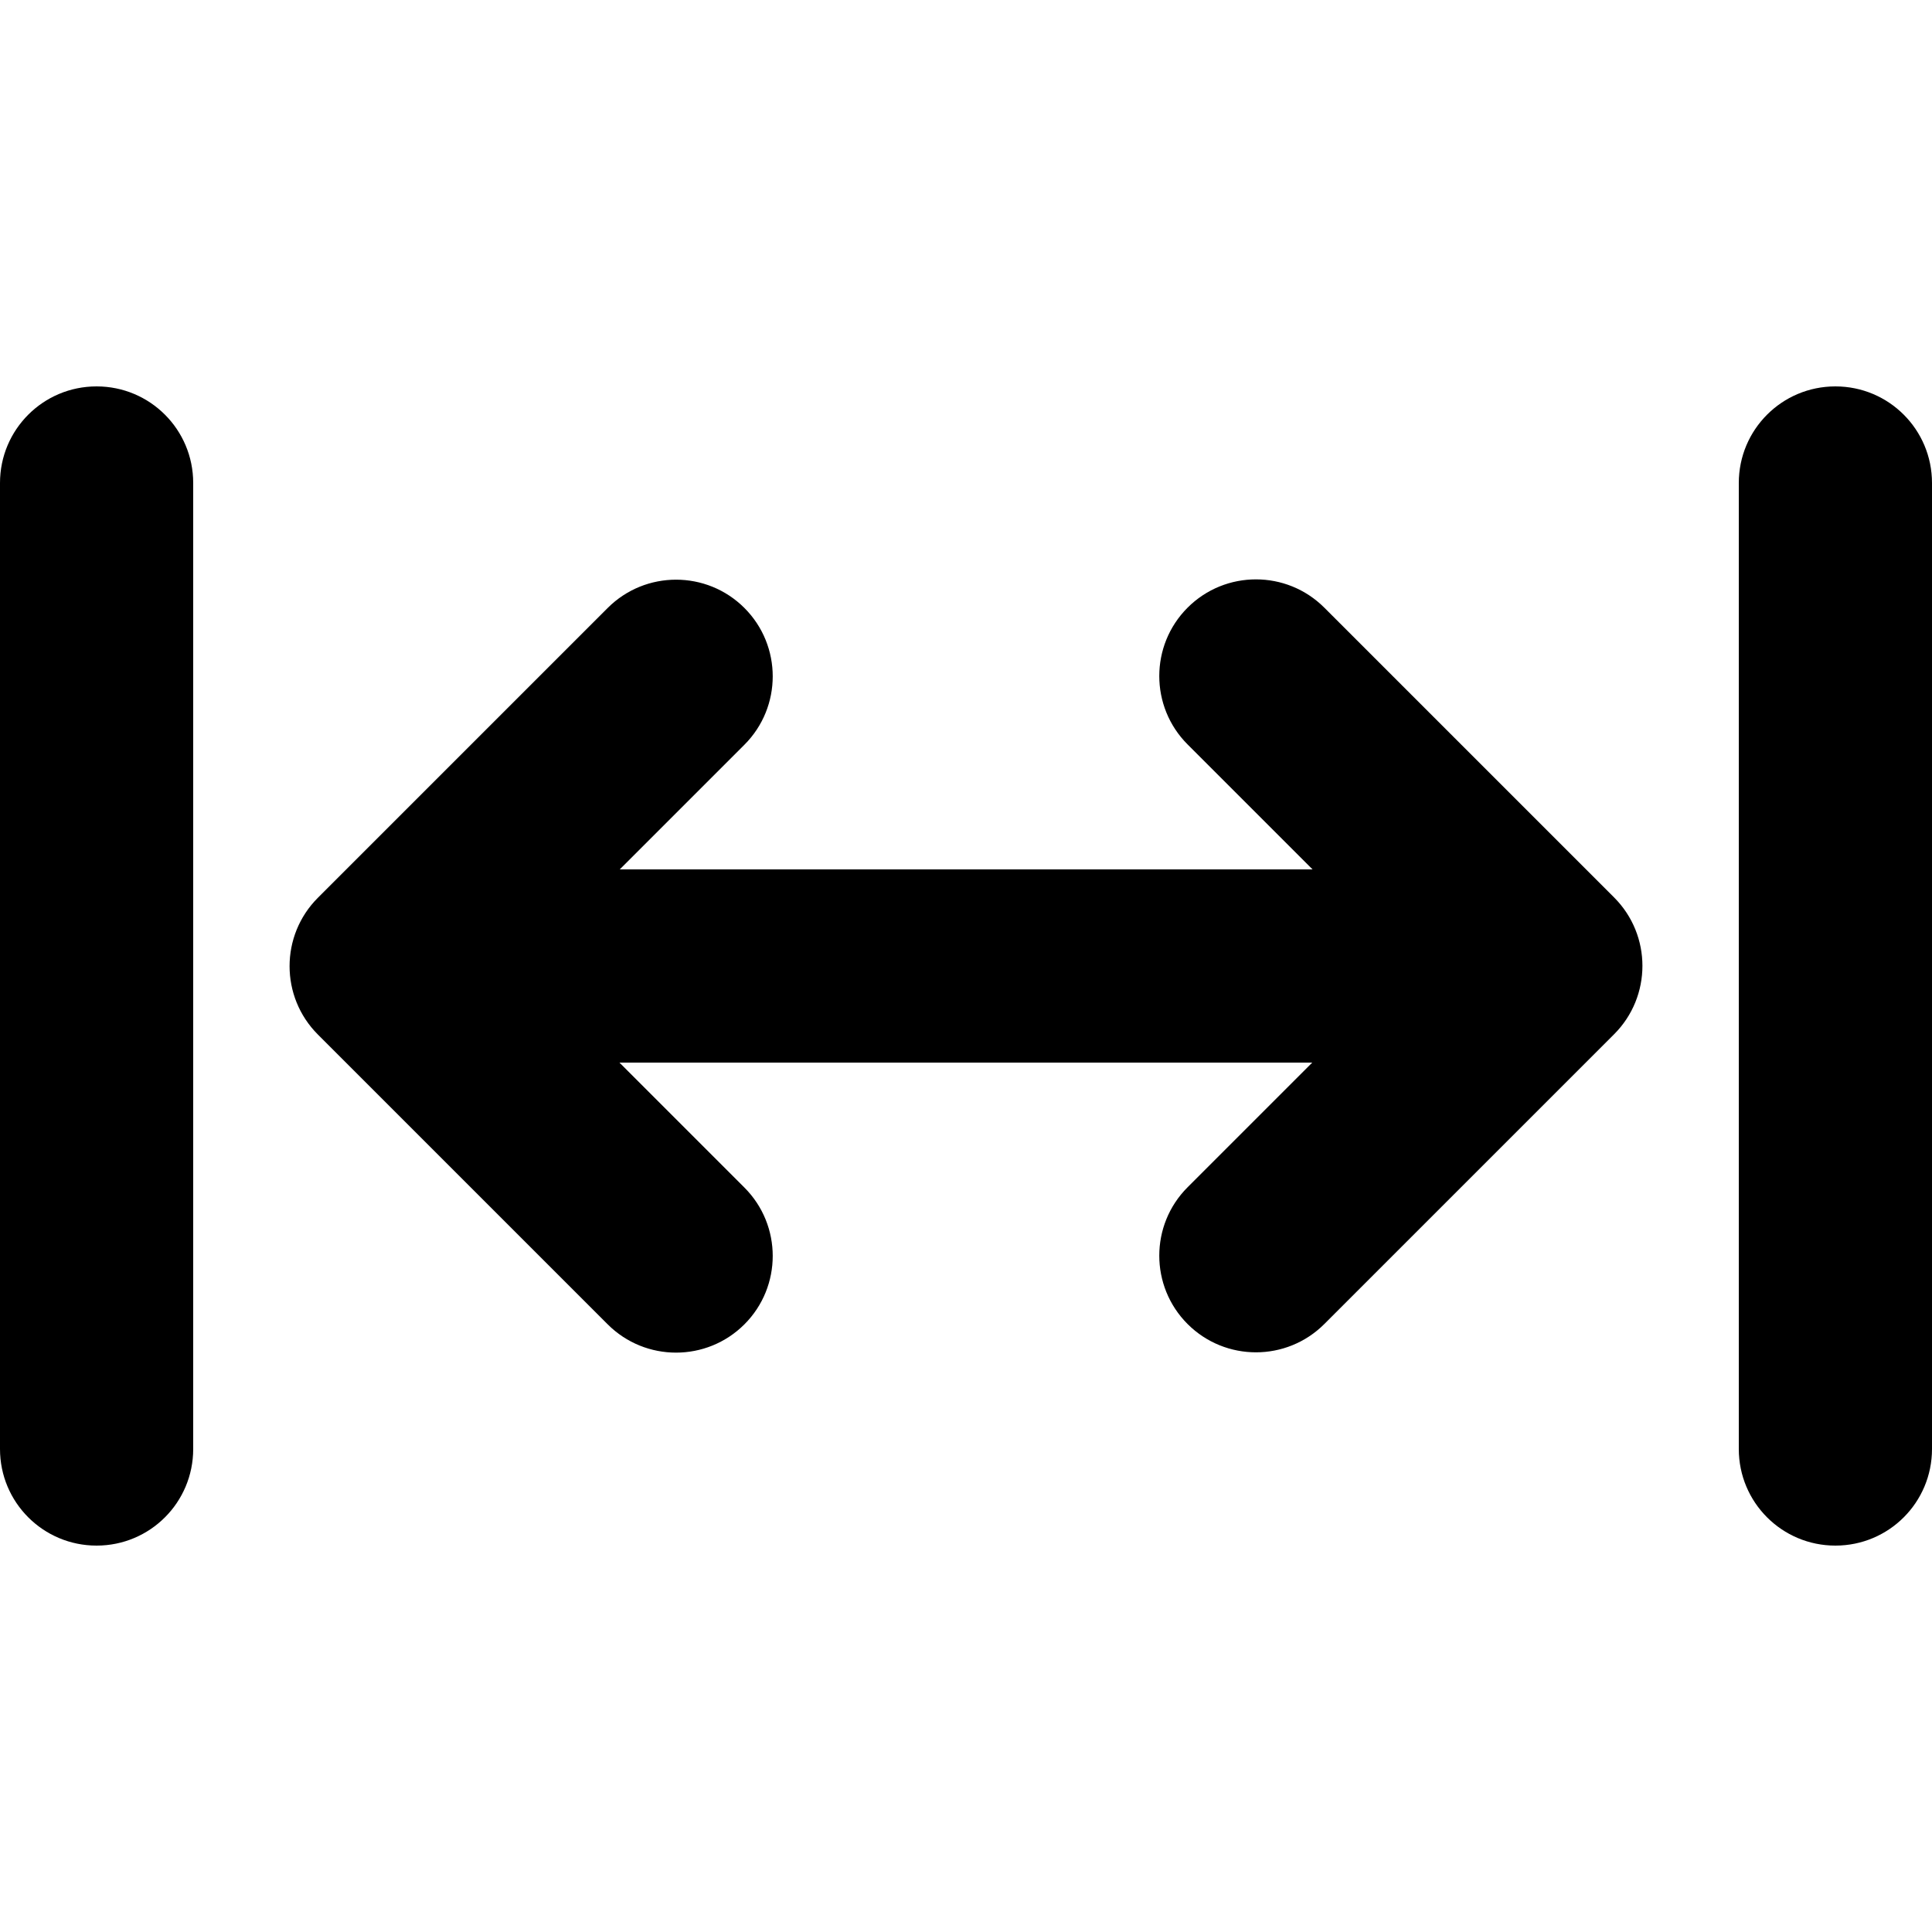
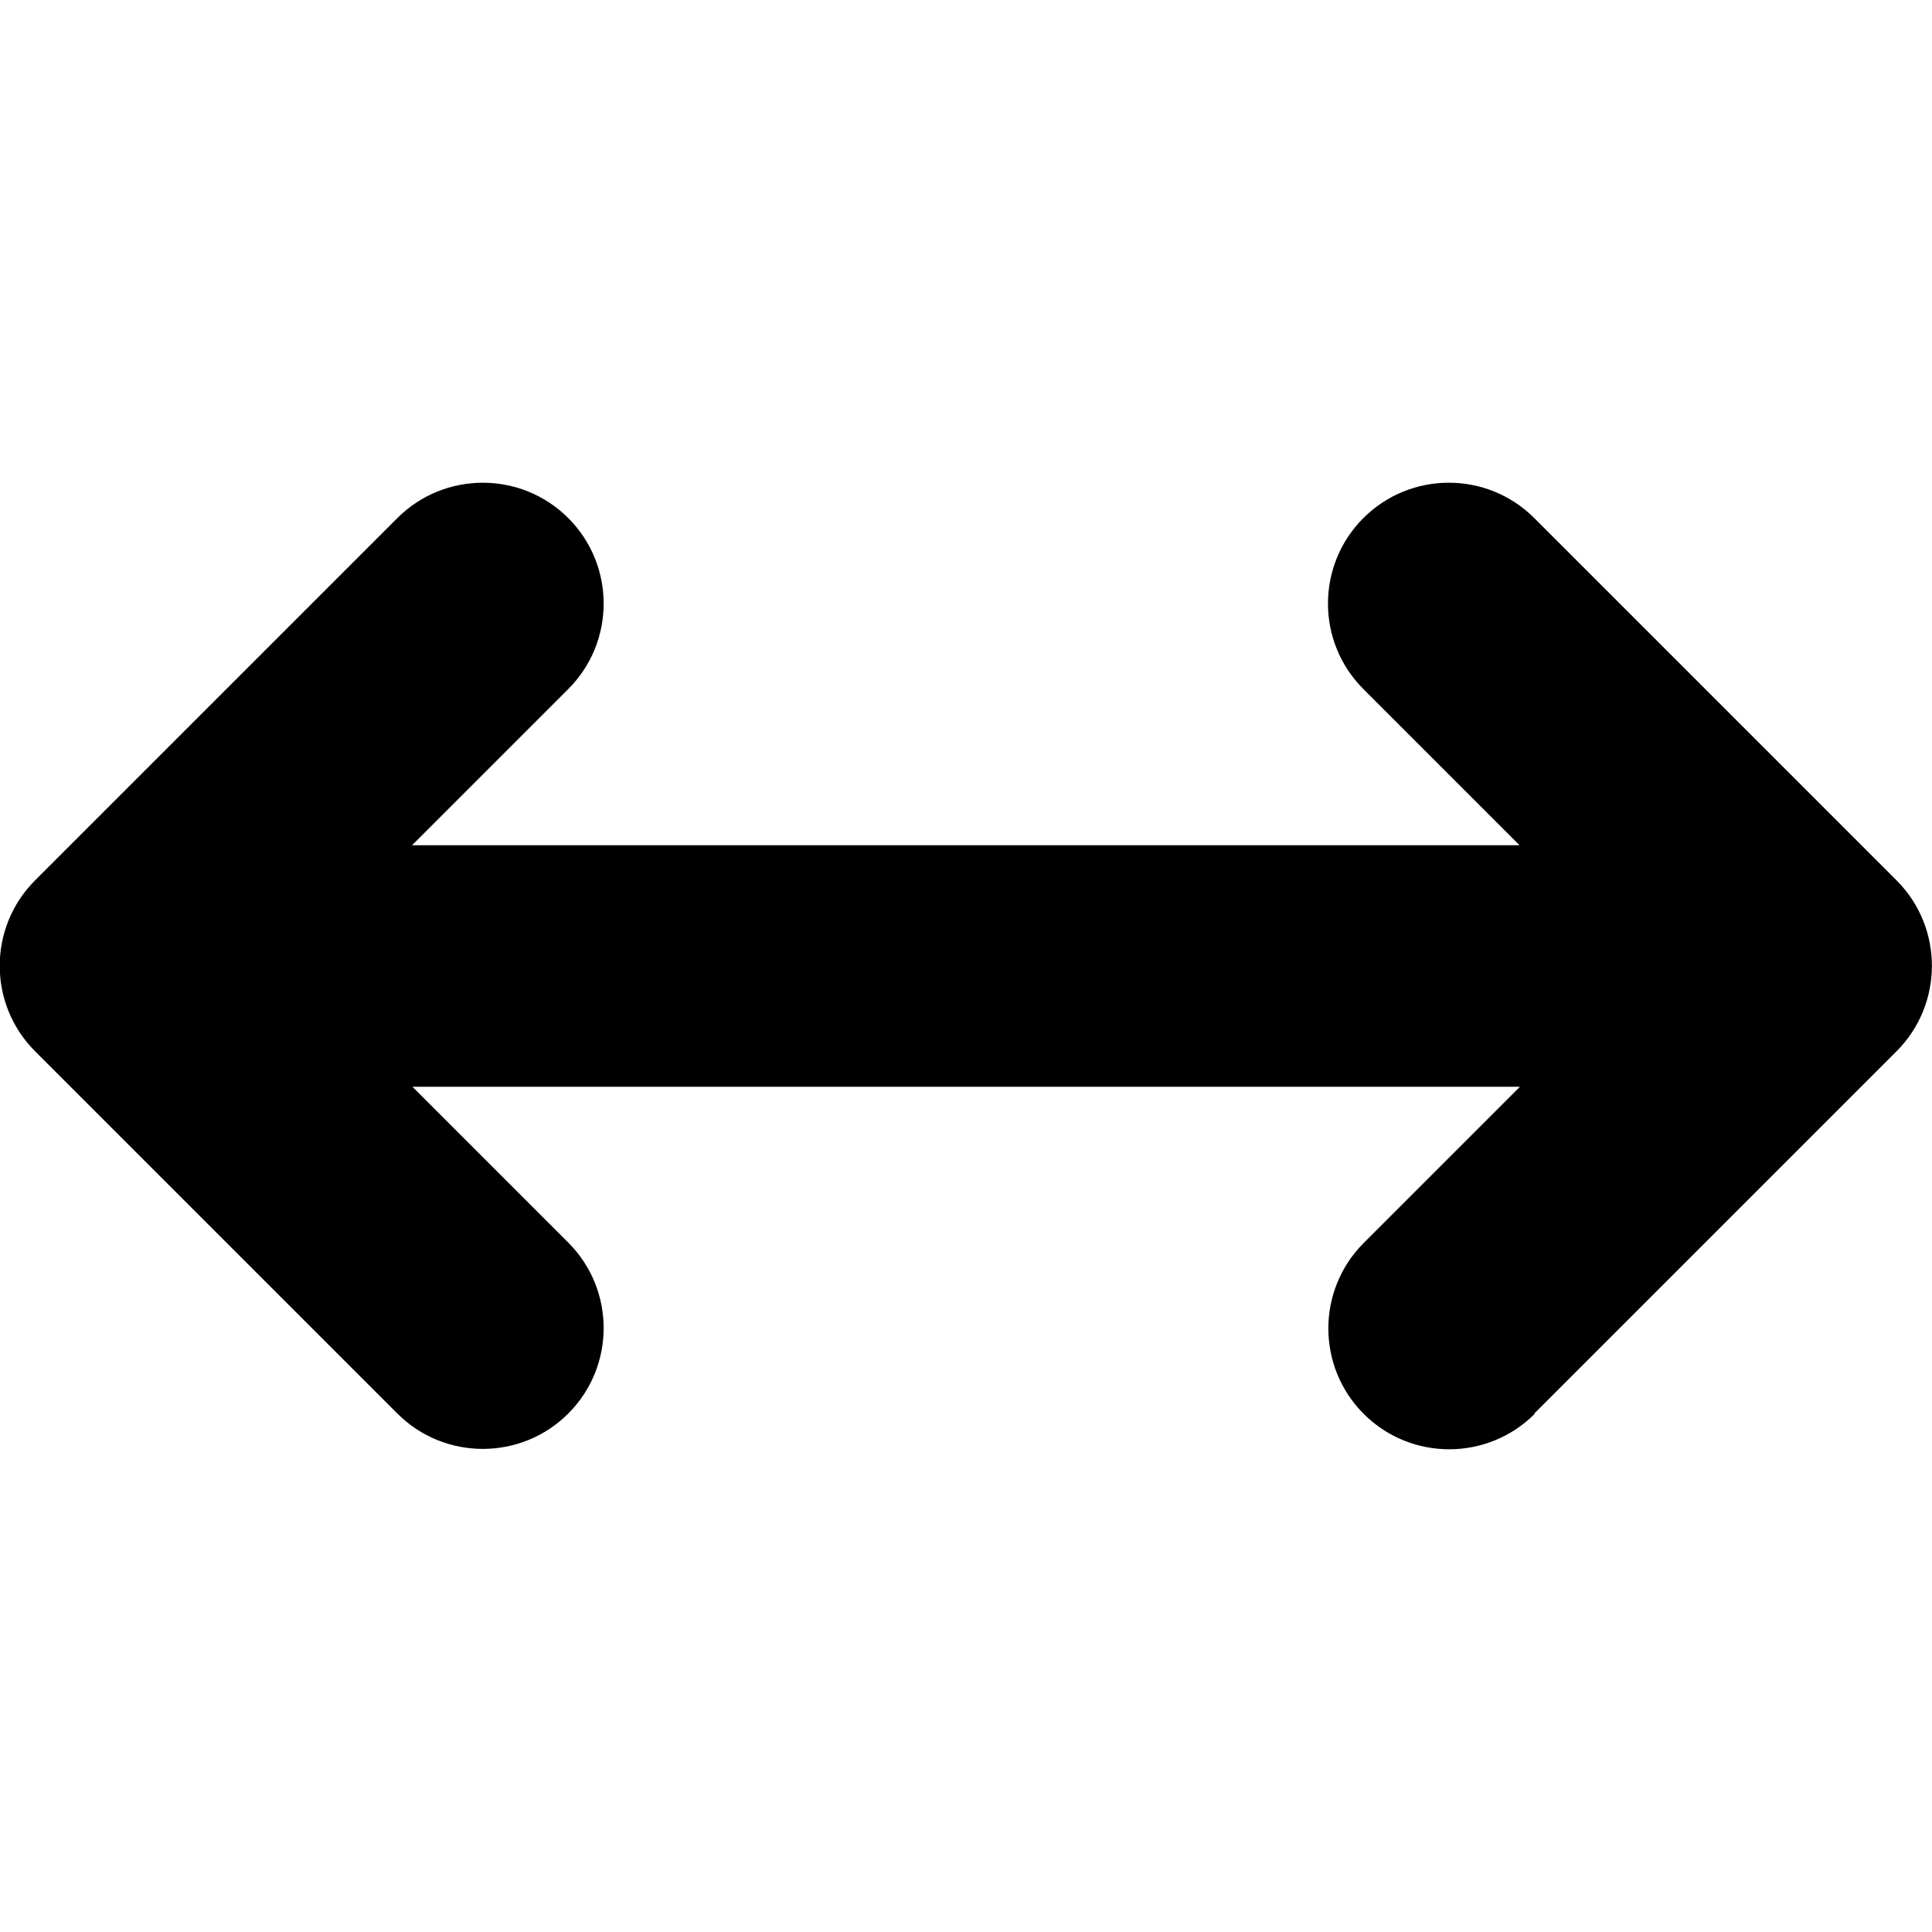
- <svg xmlns="http://www.w3.org/2000/svg" viewBox="0 0 640 640" version="1.1" id="svg1" width="640" height="640">
-   <path d="m 640,160 v 320 c 0,17.7 -14.3,32 -32,32 -17.7,0 -32,-14.3 -32,-32 V 160 c 0,-17.7 14.3,-32 32,-32 17.7,0 32,14.3 32,32 z" id="path3" />
-   <path d="m 246.6,201.4 c 12.5,12.5 12.5,32.8 0,45.3 L 205.3,288 h 229.5 l -41.4,-41.4 c -12.5,-12.5 -12.5,-32.8 0,-45.3 12.5,-12.5 32.8,-12.5 45.3,0 l 96,96 c 12.5,12.5 12.5,32.8 0,45.3 l -96,96 c -12.5,12.5 -32.8,12.5 -45.3,0 -12.5,-12.5 -12.5,-32.8 0,-45.3 L 434.7,352 H 205.2 l 41.4,41.4 c 12.5,12.5 12.5,32.8 0,45.3 -12.5,12.5 -32.8,12.5 -45.3,0 l -96,-96 c -12.5,-12.5 -12.5,-32.8 0,-45.3 l 96,-96 c 12.5,-12.5 32.8,-12.5 45.3,0 z" id="path2" />
-   <path d="m 32,128 c 17.7,0 32,14.3 32,32 V 480 C 64,497.7 49.7,512 32,512 14.3,512 0,497.7 0,480 V 160 c 0,-17.7 14.3,-32 32,-32 z" id="path1" />
+ <svg xmlns="http://www.w3.org/2000/svg" viewBox="0 0 512 512">
+   <path d="M406.6 374.6l96-96c12.5-12.5 12.5-32.8 0-45.3l-96-96c-12.5-12.5-32.8-12.5-45.3 0s-12.5 32.8 0 45.3L402.7 224l-293.5 0 41.4-41.4c12.5-12.5 12.5-32.8 0-45.3s-32.8-12.5-45.3 0l-96 96c-12.5 12.5-12.5 32.8 0 45.3l96 96c12.5 12.5 32.8 12.5 45.3 0s12.5-32.8 0-45.3L109.3 288l293.5 0-41.4 41.4c-12.5 12.5-12.5 32.8 0 45.3s32.8 12.5 45.3 0z" />
</svg>
